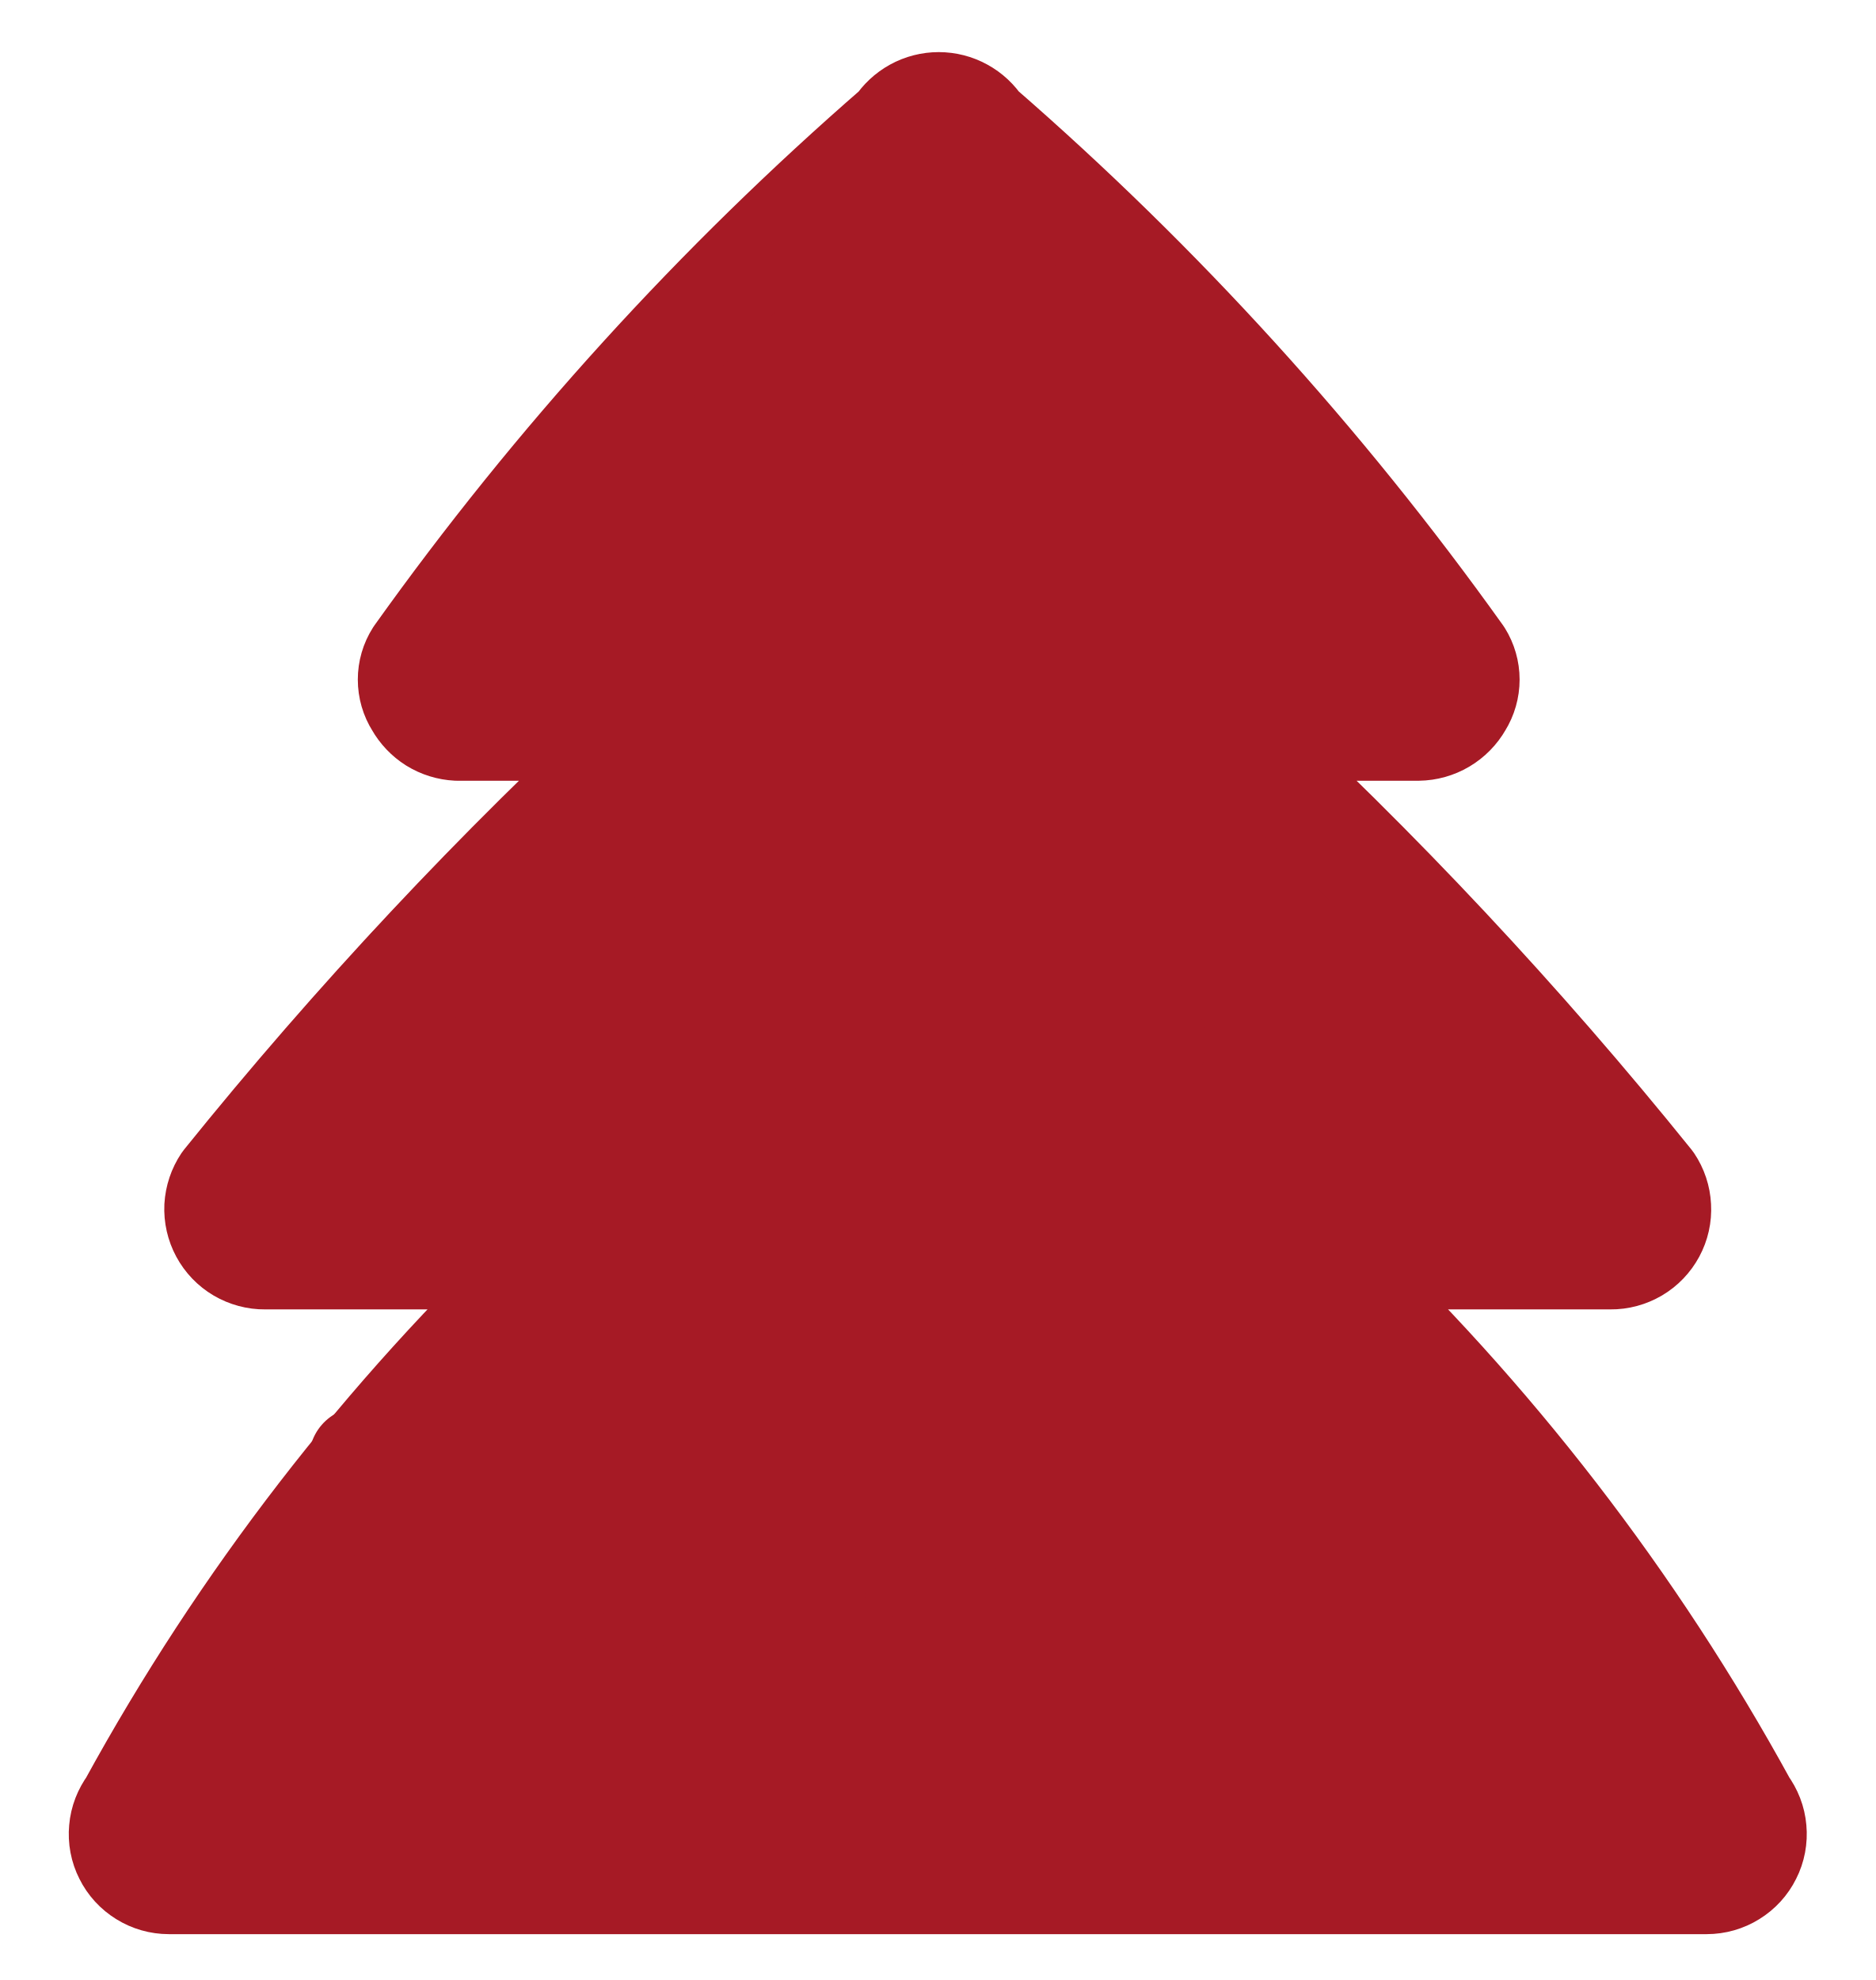
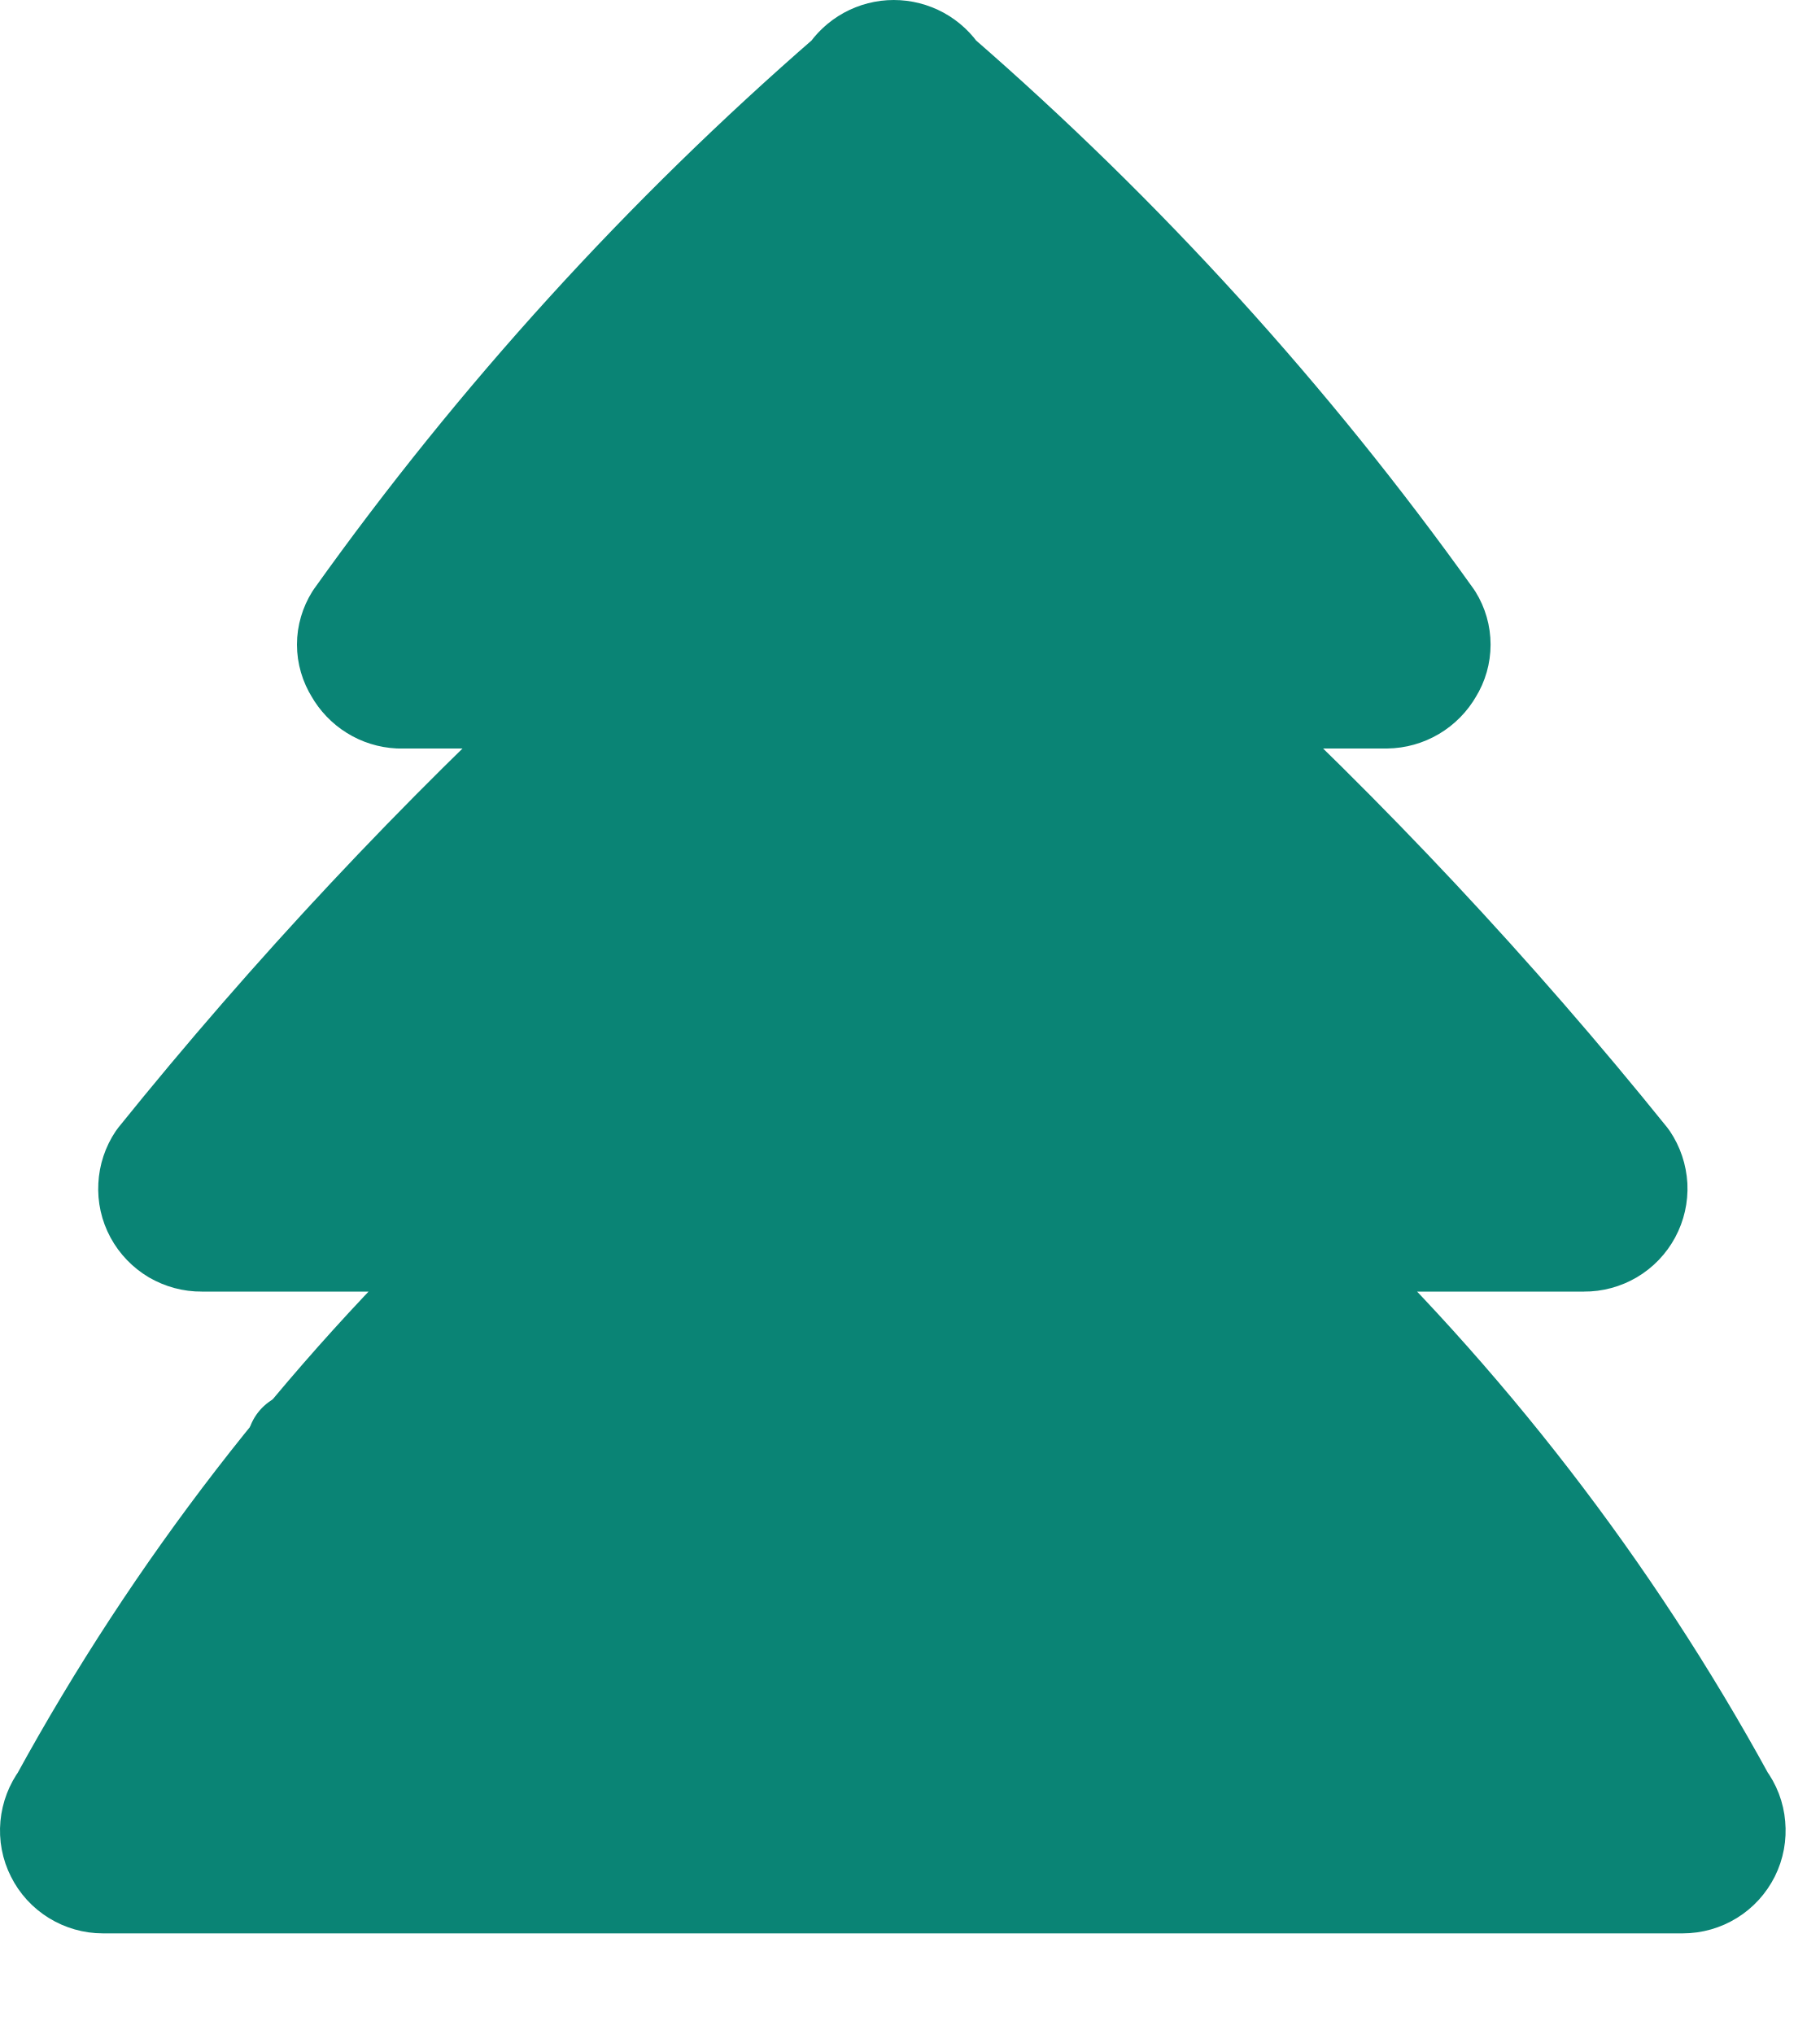
- <svg xmlns="http://www.w3.org/2000/svg" width="18" height="19" viewBox="0 0 18 19" fill="none">
-   <path d="M15.457 12.065C15.541 12.066 15.624 12.043 15.696 12.001C15.769 11.958 15.828 11.896 15.868 11.822C15.908 11.748 15.927 11.664 15.922 11.58C15.918 11.496 15.891 11.415 15.844 11.345C14.595 9.795 13.232 8.34 11.767 6.992H13.612C13.695 6.991 13.776 6.968 13.847 6.926C13.918 6.884 13.977 6.824 14.018 6.752C14.061 6.683 14.084 6.603 14.084 6.521C14.084 6.44 14.061 6.36 14.018 6.291C12.685 4.424 11.137 2.721 9.406 1.217C9.363 1.151 9.305 1.096 9.235 1.058C9.166 1.02 9.088 1 9.009 1C8.93 1 8.852 1.02 8.783 1.058C8.714 1.096 8.655 1.151 8.613 1.217C6.881 2.721 5.333 4.424 4.001 6.291C3.957 6.36 3.934 6.44 3.934 6.521C3.934 6.603 3.957 6.683 4.001 6.752C4.04 6.821 4.096 6.88 4.163 6.922C4.231 6.964 4.309 6.988 4.388 6.992H6.233C4.768 8.34 3.405 9.795 2.156 11.345C2.109 11.415 2.082 11.496 2.077 11.58C2.073 11.664 2.092 11.748 2.132 11.822C2.172 11.896 2.231 11.958 2.304 12.001C2.376 12.043 2.459 12.066 2.543 12.065H5.311C3.691 13.594 2.322 15.368 1.252 17.322C1.201 17.391 1.169 17.472 1.162 17.557C1.154 17.643 1.17 17.729 1.209 17.805C1.247 17.882 1.306 17.946 1.379 17.991C1.451 18.036 1.535 18.06 1.621 18.06H16.379C16.465 18.06 16.549 18.036 16.621 17.991C16.694 17.946 16.753 17.882 16.791 17.805C16.83 17.729 16.846 17.643 16.838 17.557C16.831 17.472 16.799 17.391 16.748 17.322C15.678 15.368 14.309 13.594 12.69 12.065H15.457Z" fill="#A61A25" stroke="#A61A25" stroke-linecap="round" stroke-linejoin="round" />
-   <path d="M3.936 9.288C6.989 9.131 9.747 8.762 11.767 6.991L3.936 9.288Z" fill="#A61A25" />
-   <path d="M3.936 9.288C6.989 9.131 9.747 8.762 11.767 6.991" stroke="#A61A25" stroke-linecap="round" stroke-linejoin="round" />
-   <path d="M3.465 14.001C6.961 14.001 10.042 13.577 12.689 12.065L3.465 14.001Z" fill="#A61A25" />
-   <path d="M3.465 14.001C6.961 14.001 10.042 13.577 12.689 12.065" stroke="#A61A25" stroke-linecap="round" stroke-linejoin="round" />
-   <path d="M9 4.916C9.062 4.916 9.12 4.941 9.164 4.984C9.207 5.027 9.231 5.086 9.231 5.147" fill="#A61A25" />
-   <path d="M9 4.916C9.062 4.916 9.12 4.941 9.164 4.984C9.207 5.027 9.231 5.086 9.231 5.147" stroke="#A61A25" stroke-linecap="round" stroke-linejoin="round" />
-   <path d="M8.77 5.147C8.77 5.086 8.794 5.027 8.837 4.984C8.88 4.941 8.939 4.916 9 4.916" fill="#A61A25" />
-   <path d="M8.77 5.147C8.77 5.086 8.794 5.027 8.837 4.984C8.88 4.941 8.939 4.916 9 4.916" stroke="#A61A25" stroke-linecap="round" stroke-linejoin="round" />
-   <path d="M9 5.377C8.939 5.377 8.88 5.353 8.837 5.31C8.794 5.267 8.77 5.208 8.77 5.147" fill="#A61A25" />
-   <path d="M9 5.377C8.939 5.377 8.88 5.353 8.837 5.31C8.794 5.267 8.77 5.208 8.77 5.147" stroke="#A61A25" stroke-linecap="round" stroke-linejoin="round" />
-   <path d="M9.231 5.147C9.231 5.208 9.207 5.267 9.164 5.31C9.12 5.353 9.062 5.377 9 5.377" fill="#A61A25" />
-   <path d="M9.231 5.147C9.231 5.208 9.207 5.267 9.164 5.31C9.12 5.353 9.062 5.377 9 5.377" stroke="#A61A25" stroke-linecap="round" stroke-linejoin="round" />
-   <path d="M7.846 10.912C7.908 10.912 7.966 10.936 8.01 10.979C8.053 11.022 8.077 11.081 8.077 11.142" fill="#A61A25" />
-   <path d="M7.846 10.912C7.908 10.912 7.966 10.936 8.01 10.979C8.053 11.022 8.077 11.081 8.077 11.142" stroke="#A61A25" stroke-linecap="round" stroke-linejoin="round" />
-   <path d="M7.617 11.142C7.617 11.081 7.642 11.022 7.685 10.979C7.728 10.936 7.787 10.912 7.848 10.912" fill="#A61A25" />
-   <path d="M7.617 11.142C7.617 11.081 7.642 11.022 7.685 10.979C7.728 10.936 7.787 10.912 7.848 10.912" stroke="#A61A25" stroke-linecap="round" stroke-linejoin="round" />
-   <path d="M7.848 11.373C7.787 11.373 7.728 11.349 7.685 11.305C7.642 11.262 7.617 11.204 7.617 11.142" fill="#A61A25" />
-   <path d="M7.848 11.373C7.787 11.373 7.728 11.349 7.685 11.305C7.642 11.262 7.617 11.204 7.617 11.142" stroke="#A61A25" stroke-linecap="round" stroke-linejoin="round" />
-   <path d="M8.077 11.142C8.077 11.204 8.053 11.262 8.01 11.305C7.966 11.349 7.908 11.373 7.846 11.373" fill="#A61A25" />
-   <path d="M8.077 11.142C8.077 11.204 8.053 11.262 8.01 11.305C7.966 11.349 7.908 11.373 7.846 11.373" stroke="#A61A25" stroke-linecap="round" stroke-linejoin="round" />
-   <path d="M10.845 9.759C10.906 9.759 10.965 9.783 11.008 9.826C11.052 9.87 11.076 9.928 11.076 9.989" fill="#A61A25" />
-   <path d="M10.845 9.759C10.906 9.759 10.965 9.783 11.008 9.826C11.052 9.87 11.076 9.928 11.076 9.989" stroke="#A61A25" stroke-linecap="round" stroke-linejoin="round" />
-   <path d="M10.614 9.989C10.614 9.928 10.638 9.87 10.681 9.826C10.724 9.783 10.783 9.759 10.844 9.759" fill="#A61A25" />
-   <path d="M10.614 9.989C10.614 9.928 10.638 9.87 10.681 9.826C10.724 9.783 10.783 9.759 10.844 9.759" stroke="#A61A25" stroke-linecap="round" stroke-linejoin="round" />
-   <path d="M10.844 10.22C10.783 10.22 10.724 10.196 10.681 10.152C10.638 10.109 10.614 10.05 10.614 9.989" fill="#A61A25" />
-   <path d="M10.844 10.22C10.783 10.22 10.724 10.196 10.681 10.152C10.638 10.109 10.614 10.05 10.614 9.989" stroke="#A61A25" stroke-linecap="round" stroke-linejoin="round" />
-   <path d="M11.076 9.989C11.076 10.05 11.052 10.109 11.008 10.152C10.965 10.196 10.906 10.22 10.845 10.22" fill="#A61A25" />
-   <path d="M11.076 9.989C11.076 10.05 11.052 10.109 11.008 10.152C10.965 10.196 10.906 10.22 10.845 10.22" stroke="#A61A25" stroke-linecap="round" stroke-linejoin="round" />
-   <path d="M12.228 15.524C12.29 15.524 12.348 15.548 12.391 15.591C12.435 15.634 12.459 15.693 12.459 15.754" fill="#A61A25" />
-   <path d="M12.228 15.524C12.29 15.524 12.348 15.548 12.391 15.591C12.435 15.634 12.459 15.693 12.459 15.754" stroke="#A61A25" stroke-linecap="round" stroke-linejoin="round" />
-   <path d="M11.998 15.754C11.998 15.693 12.023 15.634 12.066 15.591C12.109 15.548 12.168 15.524 12.229 15.524" fill="#A61A25" />
-   <path d="M11.998 15.754C11.998 15.693 12.023 15.634 12.066 15.591C12.109 15.548 12.168 15.524 12.229 15.524" stroke="#A61A25" stroke-linecap="round" stroke-linejoin="round" />
-   <path d="M12.229 15.985C12.168 15.985 12.109 15.96 12.066 15.917C12.023 15.874 11.998 15.815 11.998 15.754" fill="#A61A25" />
-   <path d="M12.229 15.985C12.168 15.985 12.109 15.96 12.066 15.917C12.023 15.874 11.998 15.815 11.998 15.754" stroke="#A61A25" stroke-linecap="round" stroke-linejoin="round" />
-   <path d="M12.459 15.754C12.459 15.815 12.435 15.874 12.391 15.917C12.348 15.96 12.29 15.985 12.228 15.985" fill="#A61A25" />
-   <path d="M12.459 15.754C12.459 15.815 12.435 15.874 12.391 15.917C12.348 15.96 12.29 15.985 12.228 15.985" stroke="#A61A25" stroke-linecap="round" stroke-linejoin="round" />
-   <path d="M5.772 15.985C5.833 15.985 5.892 16.009 5.935 16.052C5.978 16.095 6.002 16.154 6.002 16.215" fill="#A61A25" />
-   <path d="M5.772 15.985C5.833 15.985 5.892 16.009 5.935 16.052C5.978 16.095 6.002 16.154 6.002 16.215" stroke="#A61A25" stroke-linecap="round" stroke-linejoin="round" />
-   <path d="M5.542 16.215C5.542 16.154 5.566 16.095 5.609 16.052C5.652 16.009 5.711 15.985 5.772 15.985" fill="#A61A25" />
-   <path d="M5.542 16.215C5.542 16.154 5.566 16.095 5.609 16.052C5.652 16.009 5.711 15.985 5.772 15.985" stroke="#A61A25" stroke-linecap="round" stroke-linejoin="round" />
-   <path d="M5.772 16.446C5.711 16.446 5.652 16.422 5.609 16.378C5.566 16.335 5.542 16.276 5.542 16.215" fill="#A61A25" />
-   <path d="M5.772 16.446C5.711 16.446 5.652 16.422 5.609 16.378C5.566 16.335 5.542 16.276 5.542 16.215" stroke="#A61A25" stroke-linecap="round" stroke-linejoin="round" />
-   <path d="M6.002 16.215C6.002 16.276 5.978 16.335 5.935 16.378C5.892 16.422 5.833 16.446 5.772 16.446" fill="#A61A25" />
-   <path d="M6.002 16.215C6.002 16.276 5.978 16.335 5.935 16.378C5.892 16.422 5.833 16.446 5.772 16.446" stroke="#A61A25" stroke-linecap="round" stroke-linejoin="round" />
-   <path d="M9 15.293C9.062 15.293 9.12 15.317 9.164 15.361C9.207 15.404 9.231 15.462 9.231 15.524" fill="#A61A25" />
-   <path d="M9 15.293C9.062 15.293 9.12 15.317 9.164 15.361C9.207 15.404 9.231 15.462 9.231 15.524" stroke="#A61A25" stroke-linecap="round" stroke-linejoin="round" />
-   <path d="M8.77 15.524C8.77 15.462 8.794 15.404 8.837 15.361C8.88 15.317 8.939 15.293 9 15.293" fill="#A61A25" />
-   <path d="M8.77 15.524C8.77 15.462 8.794 15.404 8.837 15.361C8.88 15.317 8.939 15.293 9 15.293" stroke="#A61A25" stroke-linecap="round" stroke-linejoin="round" />
-   <path d="M9 15.754C8.939 15.754 8.88 15.73 8.837 15.687C8.794 15.643 8.77 15.585 8.77 15.524" fill="#A61A25" />
-   <path d="M9 15.754C8.939 15.754 8.88 15.73 8.837 15.687C8.794 15.643 8.77 15.585 8.77 15.524" stroke="#A61A25" stroke-linecap="round" stroke-linejoin="round" />
-   <path d="M9.231 15.524C9.231 15.585 9.207 15.643 9.164 15.687C9.12 15.73 9.062 15.754 9 15.754" fill="#A61A25" />
-   <path d="M9.231 15.524C9.231 15.585 9.207 15.643 9.164 15.687C9.12 15.73 9.062 15.754 9 15.754" stroke="#A61A25" stroke-linecap="round" stroke-linejoin="round" />
+ <svg xmlns="http://www.w3.org/2000/svg" width="17" height="19" viewBox="0 0 17 19" fill="none">
+   <path d="M14.797 11.565C14.881 11.566 14.964 11.543 15.036 11.501C15.109 11.458 15.168 11.396 15.208 11.322C15.248 11.248 15.267 11.164 15.263 11.08C15.258 10.996 15.231 10.915 15.184 10.845C13.935 9.295 12.572 7.84 11.107 6.492H12.952C13.035 6.491 13.116 6.468 13.187 6.426C13.258 6.384 13.317 6.324 13.358 6.252C13.401 6.183 13.424 6.103 13.424 6.021C13.424 5.94 13.401 5.86 13.358 5.791C12.025 3.924 10.477 2.221 8.746 0.717C8.704 0.651 8.645 0.596 8.576 0.558C8.506 0.52 8.428 0.5 8.349 0.5C8.27 0.5 8.193 0.52 8.123 0.558C8.054 0.596 7.995 0.651 7.953 0.717C6.221 2.221 4.673 3.924 3.341 5.791C3.298 5.86 3.274 5.94 3.274 6.021C3.274 6.103 3.298 6.183 3.341 6.252C3.38 6.321 3.436 6.38 3.504 6.422C3.571 6.464 3.649 6.488 3.728 6.492H5.573C4.108 7.84 2.745 9.295 1.496 10.845C1.449 10.915 1.422 10.996 1.418 11.08C1.413 11.164 1.432 11.248 1.472 11.322C1.512 11.396 1.572 11.458 1.644 11.501C1.717 11.543 1.799 11.566 1.884 11.565H4.651C3.031 13.094 1.662 14.868 0.592 16.822C0.541 16.891 0.51 16.972 0.502 17.057C0.494 17.143 0.51 17.229 0.549 17.305C0.587 17.382 0.646 17.446 0.719 17.491C0.792 17.536 0.876 17.56 0.961 17.56H15.719C15.805 17.56 15.889 17.536 15.962 17.491C16.035 17.446 16.093 17.382 16.132 17.305C16.17 17.229 16.186 17.143 16.178 17.057C16.171 16.972 16.14 16.891 16.088 16.822C15.018 14.868 13.649 13.094 12.03 11.565H14.797Z" fill="#0A8475" stroke="#0A8475" stroke-linecap="round" stroke-linejoin="round" />
+   <path d="M3.276 8.788C6.329 8.631 9.087 8.262 11.107 6.491L3.276 8.788Z" fill="#0A8475" />
+   <path d="M3.276 8.788C6.329 8.631 9.087 8.262 11.107 6.491" stroke="#0A8475" stroke-linecap="round" stroke-linejoin="round" />
+   <path d="M2.805 13.501C6.301 13.501 9.382 13.077 12.029 11.565L2.805 13.501Z" fill="#0A8475" />
+   <path d="M2.805 13.501C6.301 13.501 9.382 13.077 12.029 11.565" stroke="#0A8475" stroke-linecap="round" stroke-linejoin="round" />
+   <path d="M8.341 4.416C8.402 4.416 8.46 4.441 8.504 4.484C8.547 4.527 8.571 4.586 8.571 4.647" fill="#0A8475" />
+   <path d="M8.341 4.416C8.402 4.416 8.46 4.441 8.504 4.484C8.547 4.527 8.571 4.586 8.571 4.647" stroke="#0A8475" stroke-linecap="round" stroke-linejoin="round" />
+   <path d="M8.11 4.647C8.11 4.586 8.134 4.527 8.177 4.484C8.221 4.441 8.279 4.416 8.34 4.416" fill="#0A8475" />
+   <path d="M8.11 4.647C8.11 4.586 8.134 4.527 8.177 4.484C8.221 4.441 8.279 4.416 8.34 4.416" stroke="#0A8475" stroke-linecap="round" stroke-linejoin="round" />
+   <path d="M8.34 4.877C8.279 4.877 8.221 4.853 8.177 4.81C8.134 4.767 8.11 4.708 8.11 4.647" fill="#0A8475" />
+   <path d="M8.34 4.877C8.279 4.877 8.221 4.853 8.177 4.81C8.134 4.767 8.11 4.708 8.11 4.647" stroke="#0A8475" stroke-linecap="round" stroke-linejoin="round" />
+   <path d="M8.571 4.647C8.571 4.708 8.547 4.767 8.504 4.81C8.46 4.853 8.402 4.877 8.341 4.877" fill="#0A8475" />
+   <path d="M8.571 4.647C8.571 4.708 8.547 4.767 8.504 4.81C8.46 4.853 8.402 4.877 8.341 4.877" stroke="#0A8475" stroke-linecap="round" stroke-linejoin="round" />
+   <path d="M7.187 10.412C7.248 10.412 7.306 10.436 7.35 10.479C7.393 10.522 7.417 10.581 7.417 10.642" fill="#0A8475" />
+   <path d="M7.187 10.412C7.248 10.412 7.306 10.436 7.35 10.479C7.393 10.522 7.417 10.581 7.417 10.642" stroke="#0A8475" stroke-linecap="round" stroke-linejoin="round" />
+   <path d="M6.957 10.642C6.957 10.581 6.982 10.522 7.025 10.479C7.068 10.436 7.127 10.412 7.188 10.412" fill="#0A8475" />
+   <path d="M6.957 10.642C6.957 10.581 6.982 10.522 7.025 10.479C7.068 10.436 7.127 10.412 7.188 10.412" stroke="#0A8475" stroke-linecap="round" stroke-linejoin="round" />
+   <path d="M7.188 10.873C7.127 10.873 7.068 10.849 7.025 10.805C6.982 10.762 6.957 10.704 6.957 10.642" fill="#0A8475" />
+   <path d="M7.188 10.873C7.127 10.873 7.068 10.849 7.025 10.805C6.982 10.762 6.957 10.704 6.957 10.642" stroke="#0A8475" stroke-linecap="round" stroke-linejoin="round" />
+   <path d="M7.417 10.642C7.417 10.704 7.393 10.762 7.35 10.805C7.306 10.849 7.248 10.873 7.187 10.873" fill="#0A8475" />
+   <path d="M7.417 10.642C7.417 10.704 7.393 10.762 7.35 10.805C7.306 10.849 7.248 10.873 7.187 10.873" stroke="#0A8475" stroke-linecap="round" stroke-linejoin="round" />
+   <path d="M10.185 9.259C10.247 9.259 10.305 9.283 10.348 9.326C10.392 9.37 10.416 9.428 10.416 9.489" fill="#0A8475" />
+   <path d="M10.185 9.259C10.247 9.259 10.305 9.283 10.348 9.326C10.392 9.37 10.416 9.428 10.416 9.489" stroke="#0A8475" stroke-linecap="round" stroke-linejoin="round" />
+   <path d="M9.954 9.489C9.954 9.428 9.978 9.37 10.021 9.326C10.064 9.283 10.123 9.259 10.184 9.259" fill="#0A8475" />
+   <path d="M9.954 9.489C9.954 9.428 9.978 9.37 10.021 9.326C10.064 9.283 10.123 9.259 10.184 9.259" stroke="#0A8475" stroke-linecap="round" stroke-linejoin="round" />
+   <path d="M10.184 9.72C10.123 9.72 10.064 9.696 10.021 9.652C9.978 9.609 9.954 9.55 9.954 9.489" fill="#0A8475" />
+   <path d="M10.184 9.72C10.123 9.72 10.064 9.696 10.021 9.652C9.978 9.609 9.954 9.55 9.954 9.489" stroke="#0A8475" stroke-linecap="round" stroke-linejoin="round" />
+   <path d="M10.416 9.489C10.416 9.55 10.392 9.609 10.348 9.652C10.305 9.696 10.247 9.72 10.185 9.72" fill="#0A8475" />
+   <path d="M10.416 9.489C10.416 9.55 10.392 9.609 10.348 9.652C10.305 9.696 10.247 9.72 10.185 9.72" stroke="#0A8475" stroke-linecap="round" stroke-linejoin="round" />
+   <path d="M11.569 15.024C11.63 15.024 11.688 15.048 11.732 15.091C11.775 15.134 11.799 15.193 11.799 15.254" fill="#0A8475" />
+   <path d="M11.569 15.024C11.63 15.024 11.688 15.048 11.732 15.091C11.775 15.134 11.799 15.193 11.799 15.254" stroke="#0A8475" stroke-linecap="round" stroke-linejoin="round" />
+   <path d="M11.338 15.254C11.338 15.193 11.363 15.134 11.406 15.091C11.449 15.048 11.508 15.024 11.569 15.024" fill="#0A8475" />
+   <path d="M11.338 15.254C11.338 15.193 11.363 15.134 11.406 15.091C11.449 15.048 11.508 15.024 11.569 15.024" stroke="#0A8475" stroke-linecap="round" stroke-linejoin="round" />
+   <path d="M11.569 15.485C11.508 15.485 11.449 15.46 11.406 15.417C11.363 15.374 11.338 15.315 11.338 15.254" fill="#0A8475" />
+   <path d="M11.569 15.485C11.508 15.485 11.449 15.46 11.406 15.417C11.363 15.374 11.338 15.315 11.338 15.254" stroke="#0A8475" stroke-linecap="round" stroke-linejoin="round" />
+   <path d="M11.799 15.254C11.799 15.315 11.775 15.374 11.732 15.417C11.688 15.46 11.63 15.485 11.569 15.485" fill="#0A8475" />
+   <path d="M11.799 15.254C11.799 15.315 11.775 15.374 11.732 15.417C11.688 15.46 11.63 15.485 11.569 15.485" stroke="#0A8475" stroke-linecap="round" stroke-linejoin="round" />
+   <path d="M5.112 15.485C5.173 15.485 5.232 15.509 5.275 15.552C5.318 15.595 5.343 15.654 5.343 15.715" fill="#0A8475" />
+   <path d="M5.112 15.485C5.173 15.485 5.232 15.509 5.275 15.552C5.318 15.595 5.343 15.654 5.343 15.715" stroke="#0A8475" stroke-linecap="round" stroke-linejoin="round" />
+   <path d="M4.882 15.715C4.882 15.654 4.906 15.595 4.949 15.552C4.993 15.509 5.051 15.485 5.112 15.485" fill="#0A8475" />
+   <path d="M4.882 15.715C4.882 15.654 4.906 15.595 4.949 15.552C4.993 15.509 5.051 15.485 5.112 15.485" stroke="#0A8475" stroke-linecap="round" stroke-linejoin="round" />
+   <path d="M5.112 15.946C5.051 15.946 4.993 15.922 4.949 15.878C4.906 15.835 4.882 15.777 4.882 15.715" fill="#0A8475" />
+   <path d="M5.112 15.946C5.051 15.946 4.993 15.922 4.949 15.878C4.906 15.835 4.882 15.777 4.882 15.715" stroke="#0A8475" stroke-linecap="round" stroke-linejoin="round" />
+   <path d="M5.343 15.715C5.343 15.777 5.318 15.835 5.275 15.878C5.232 15.922 5.173 15.946 5.112 15.946" fill="#0A8475" />
+   <path d="M5.343 15.715C5.343 15.777 5.318 15.835 5.275 15.878C5.232 15.922 5.173 15.946 5.112 15.946" stroke="#0A8475" stroke-linecap="round" stroke-linejoin="round" />
+   <path d="M8.341 14.793C8.402 14.793 8.46 14.817 8.504 14.861C8.547 14.904 8.571 14.962 8.571 15.024" fill="#0A8475" />
+   <path d="M8.341 14.793C8.402 14.793 8.46 14.817 8.504 14.861C8.547 14.904 8.571 14.962 8.571 15.024" stroke="#0A8475" stroke-linecap="round" stroke-linejoin="round" />
+   <path d="M8.11 15.024C8.11 14.962 8.134 14.904 8.177 14.861C8.221 14.817 8.279 14.793 8.34 14.793" fill="#0A8475" />
+   <path d="M8.11 15.024C8.11 14.962 8.134 14.904 8.177 14.861C8.221 14.817 8.279 14.793 8.34 14.793" stroke="#0A8475" stroke-linecap="round" stroke-linejoin="round" />
+   <path d="M8.34 15.254C8.279 15.254 8.221 15.23 8.177 15.187C8.134 15.143 8.11 15.085 8.11 15.024" fill="#0A8475" />
+   <path d="M8.34 15.254C8.279 15.254 8.221 15.23 8.177 15.187C8.134 15.143 8.11 15.085 8.11 15.024" stroke="#0A8475" stroke-linecap="round" stroke-linejoin="round" />
+   <path d="M8.571 15.024C8.571 15.085 8.547 15.143 8.504 15.187C8.46 15.23 8.402 15.254 8.341 15.254" fill="#0A8475" />
+   <path d="M8.571 15.024C8.571 15.085 8.547 15.143 8.504 15.187C8.46 15.23 8.402 15.254 8.341 15.254" stroke="#0A8475" stroke-linecap="round" stroke-linejoin="round" />
</svg>
